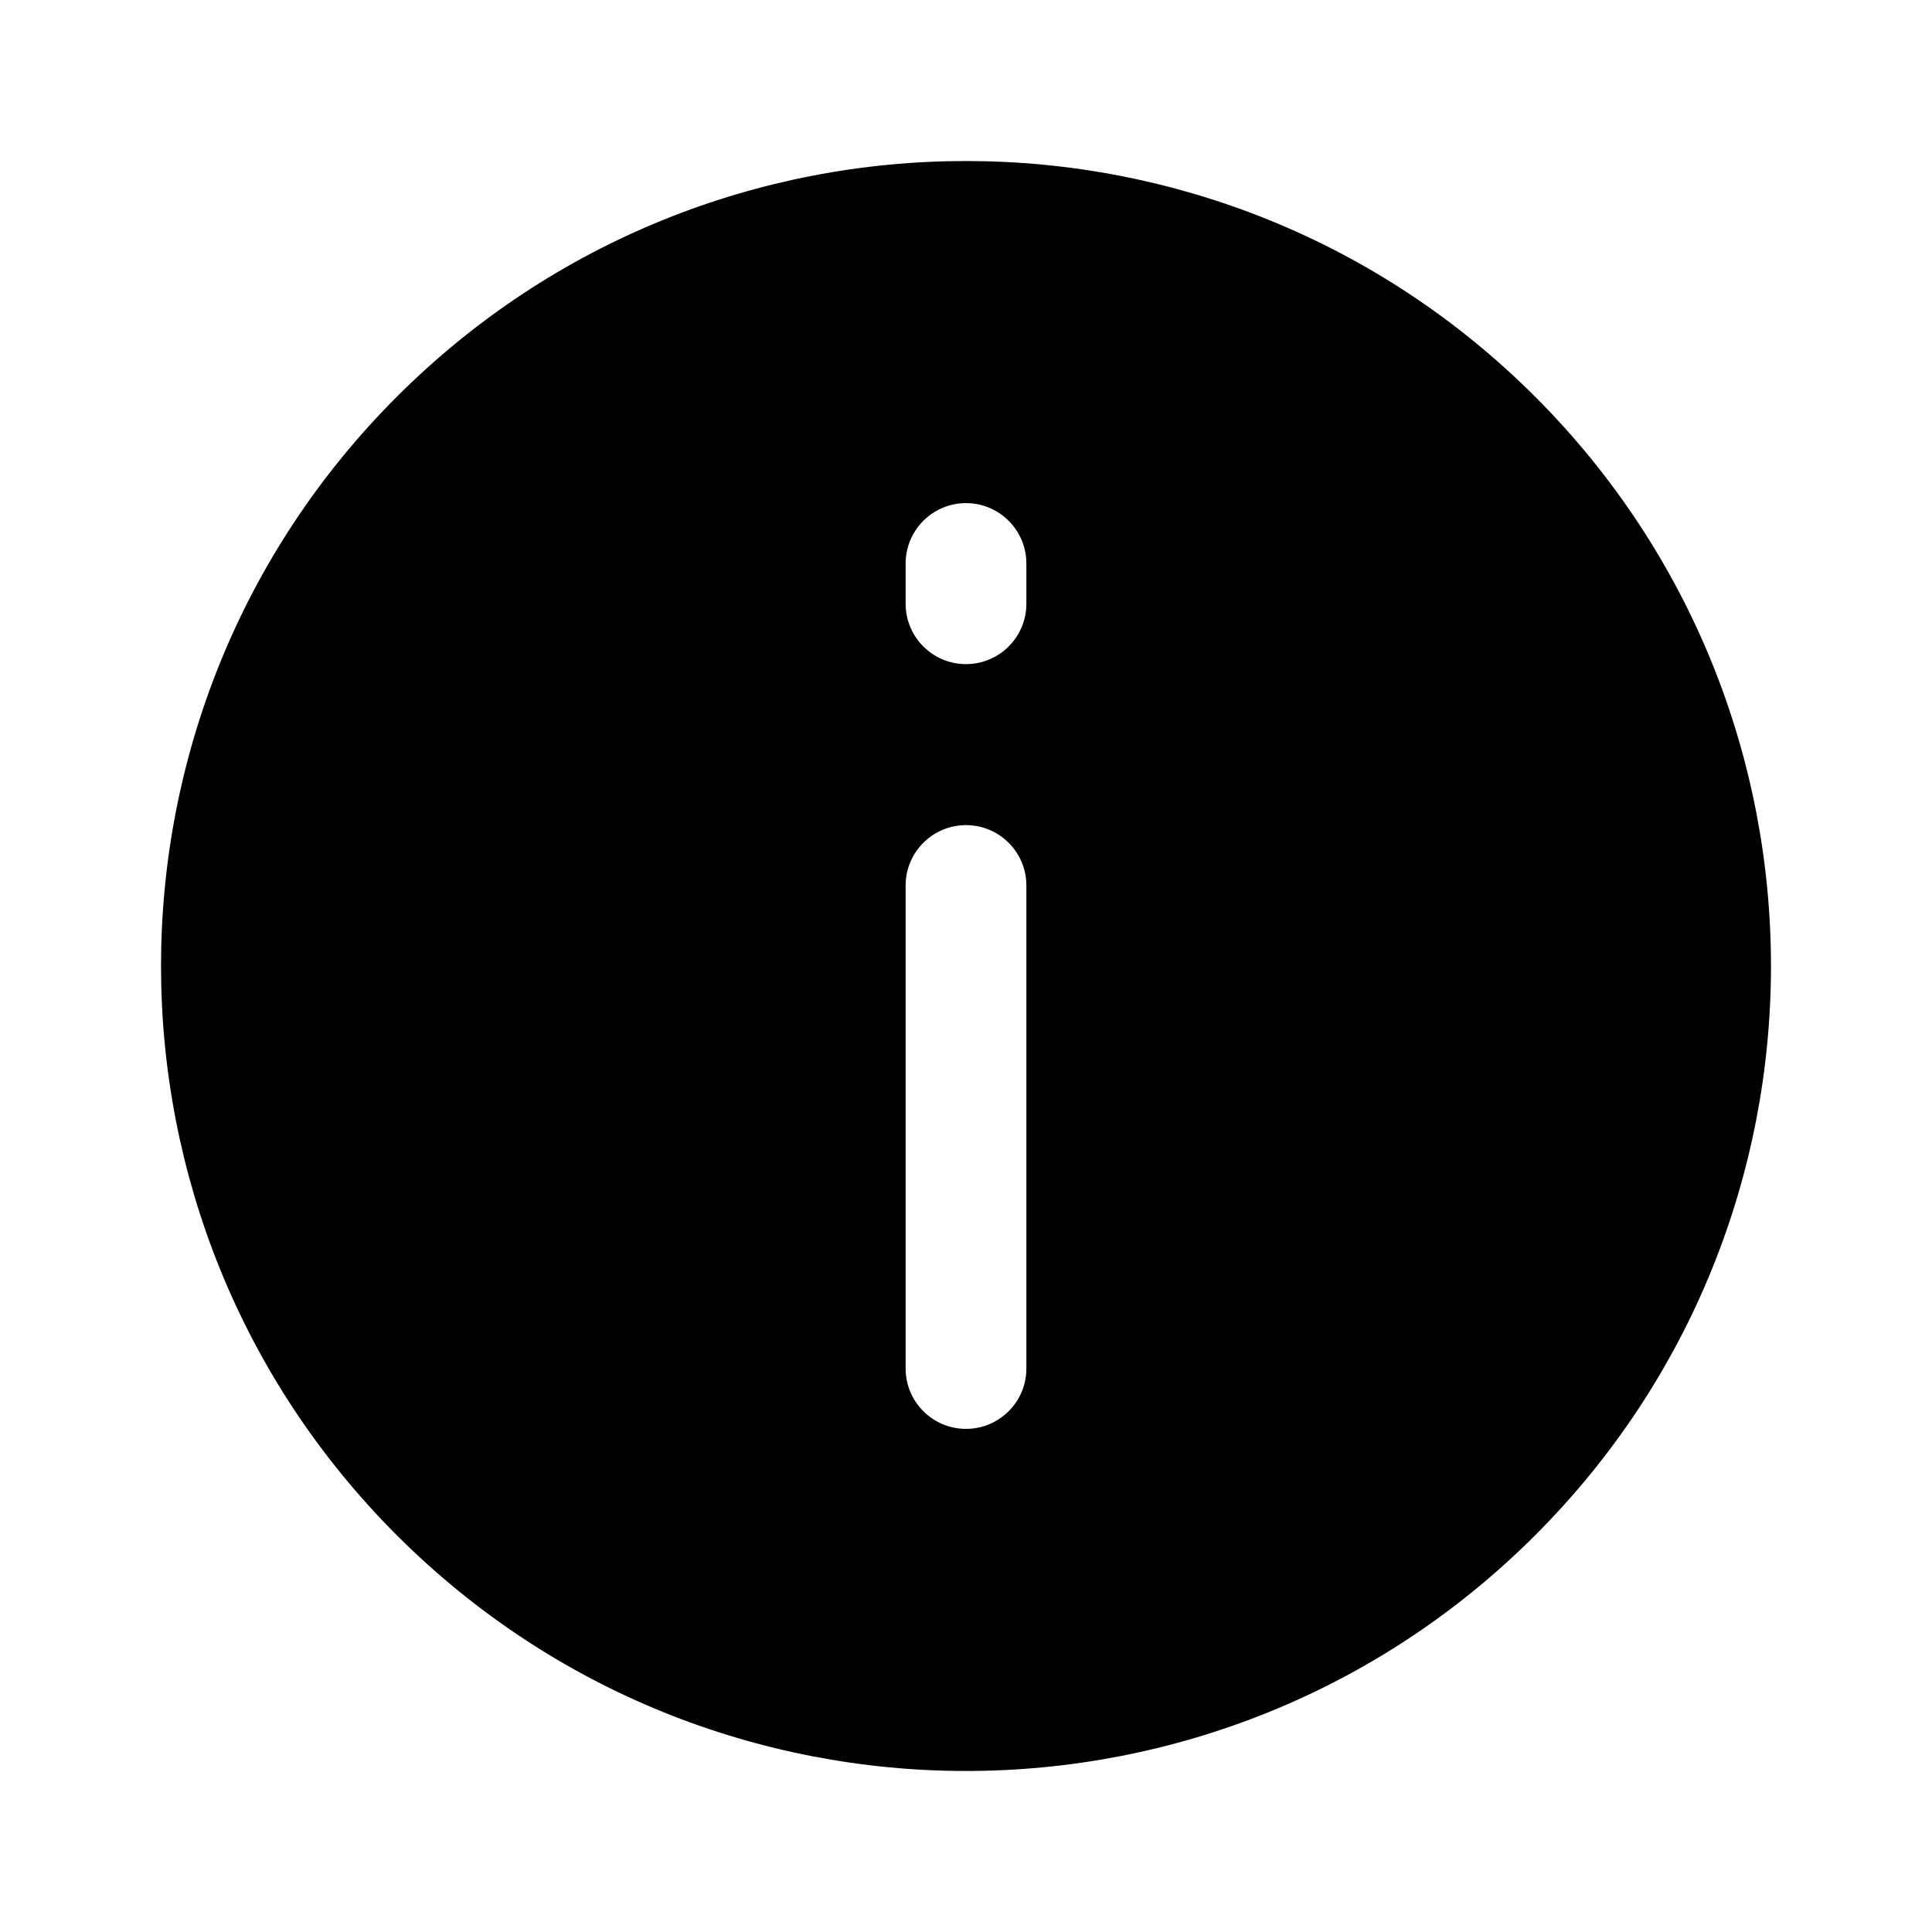
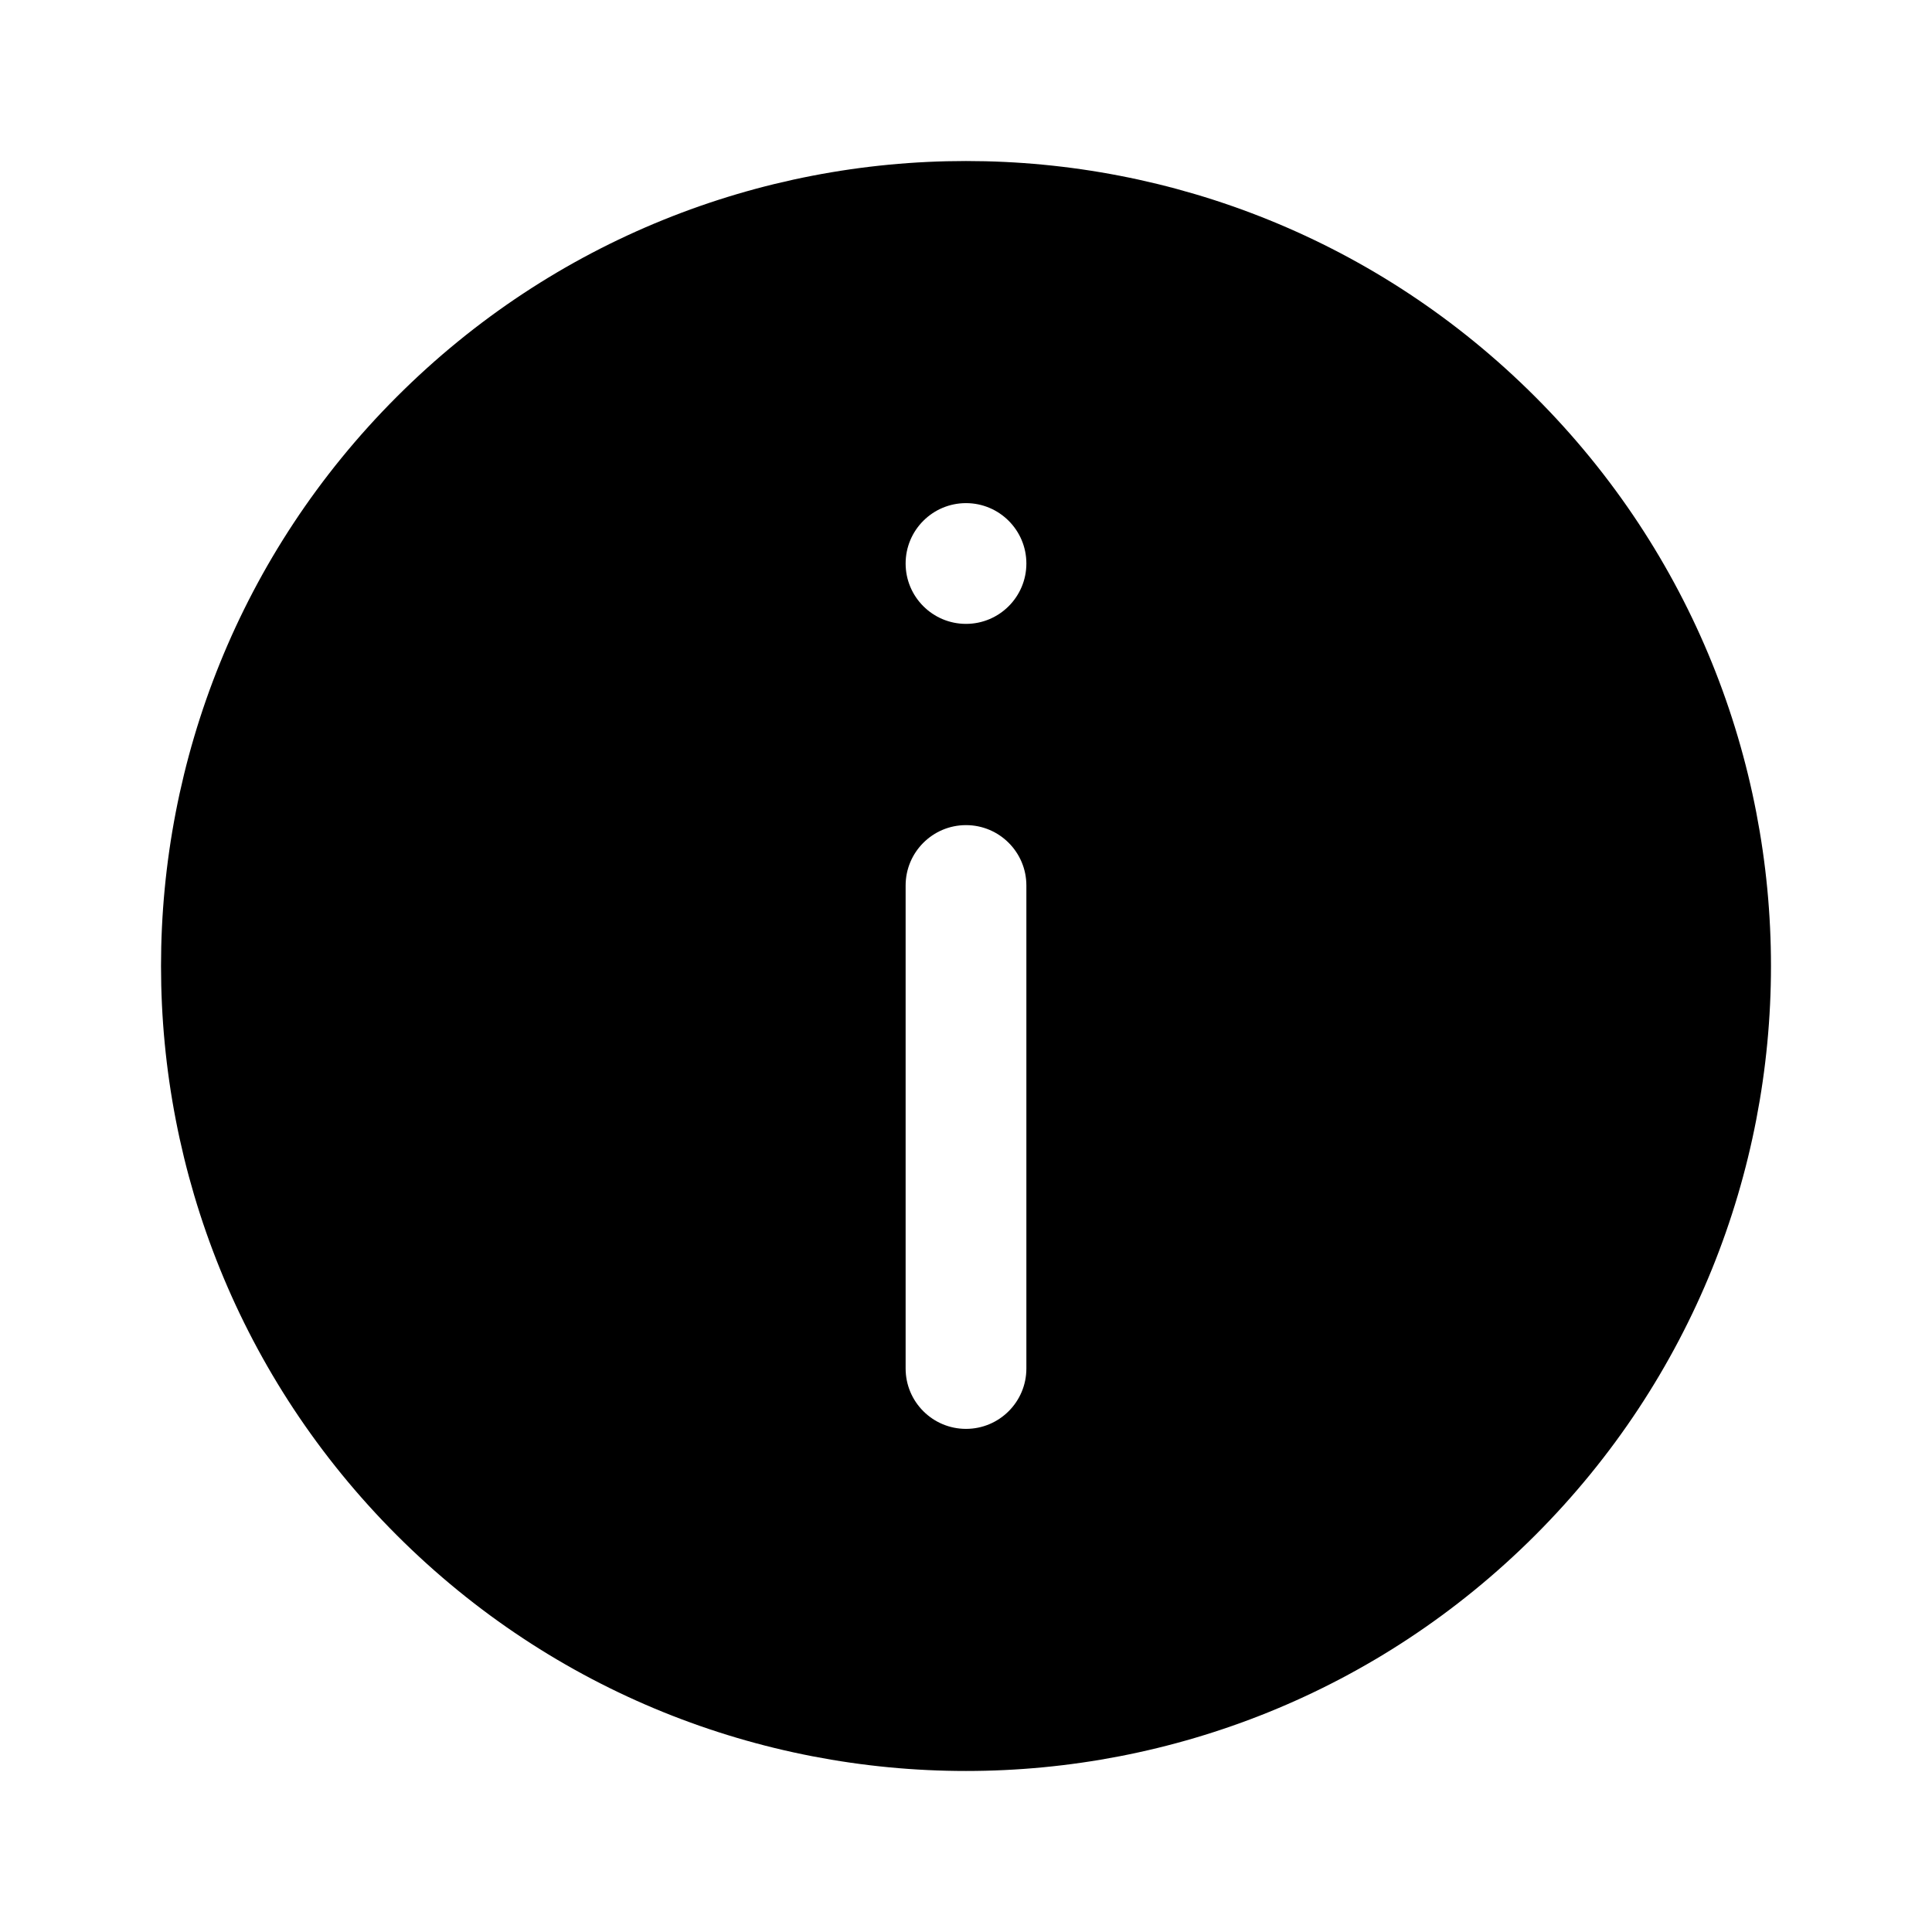
- <svg xmlns="http://www.w3.org/2000/svg" data-token-name="info_solid" width="24" height="24" viewBox="0 0 24 24">
-   <path fill-rule="evenodd" clip-rule="evenodd" d="M19.071 19.071C22.976 15.166 22.976 8.834 19.071 4.929C15.166 1.024 8.834 1.024 4.929 4.929C1.024 8.834 1.024 15.166 4.929 19.071C8.834 22.976 15.166 22.976 19.071 19.071ZM12.75 7C12.75 6.586 12.414 6.25 12 6.25C11.586 6.25 11.25 6.586 11.25 7V7.5C11.25 7.914 11.586 8.25 12 8.25C12.414 8.25 12.75 7.914 12.75 7.5V7ZM12.75 11C12.75 10.586 12.414 10.25 12 10.25C11.586 10.25 11.25 10.586 11.25 11V17C11.25 17.414 11.586 17.75 12 17.75C12.414 17.75 12.75 17.414 12.75 17V11Z" />
+ <svg xmlns="http://www.w3.org/2000/svg" data-token-name="info_solid" width="24" height="24" viewBox="0 0 24 24" fill="none">
+   <path fill-rule="evenodd" clip-rule="evenodd" d="M19.071 19.071C22.976 15.166 22.976 8.834 19.071 4.929C15.166 1.024 8.834 1.024 4.929 4.929C1.024 8.834 1.024 15.166 4.929 19.071C8.834 22.976 15.166 22.976 19.071 19.071ZM12 6.25C11.586 6.25 11.25 6.586 11.25 7C11.25 7.414 11.586 7.75 12 7.75C12.414 7.75 12.75 7.414 12.75 7C12.75 6.586 12.414 6.25 12 6.25ZM11.25 11C11.25 10.586 11.586 10.25 12 10.25C12.414 10.25 12.75 10.586 12.75 11V17C12.75 17.414 12.414 17.75 12 17.75C11.586 17.75 11.25 17.414 11.25 17V11Z" fill="currentColor" />
</svg>
